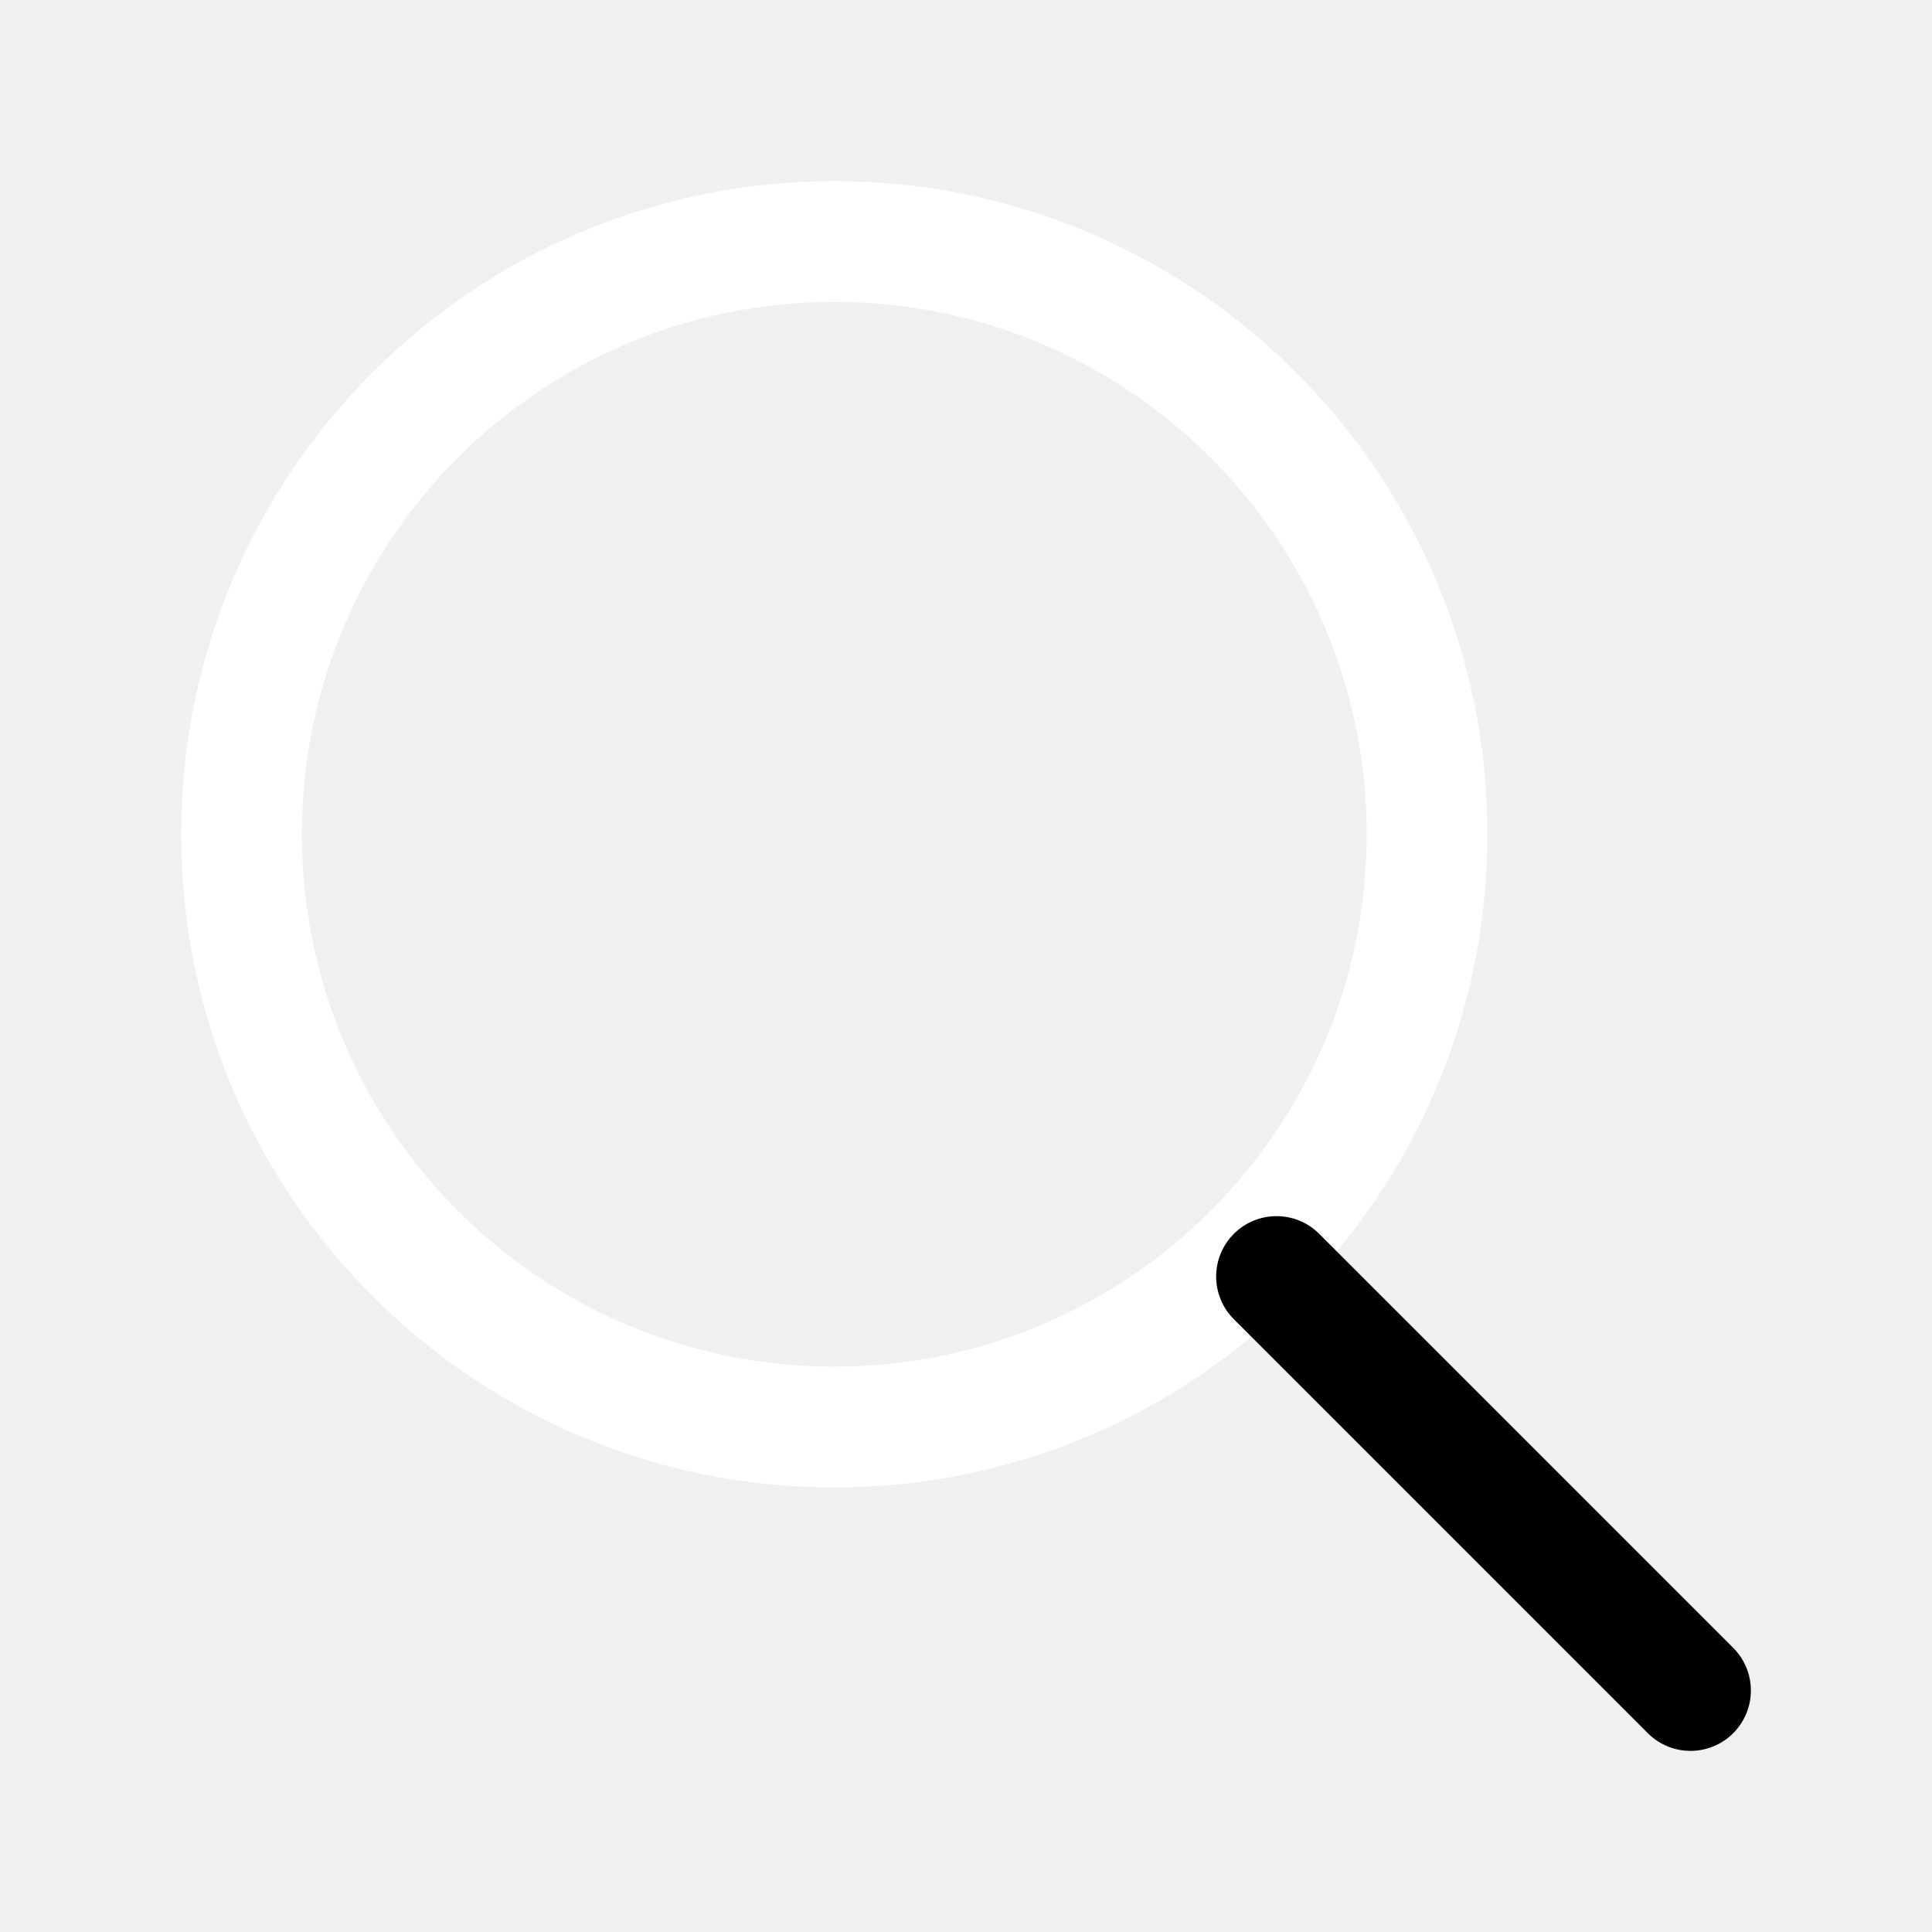
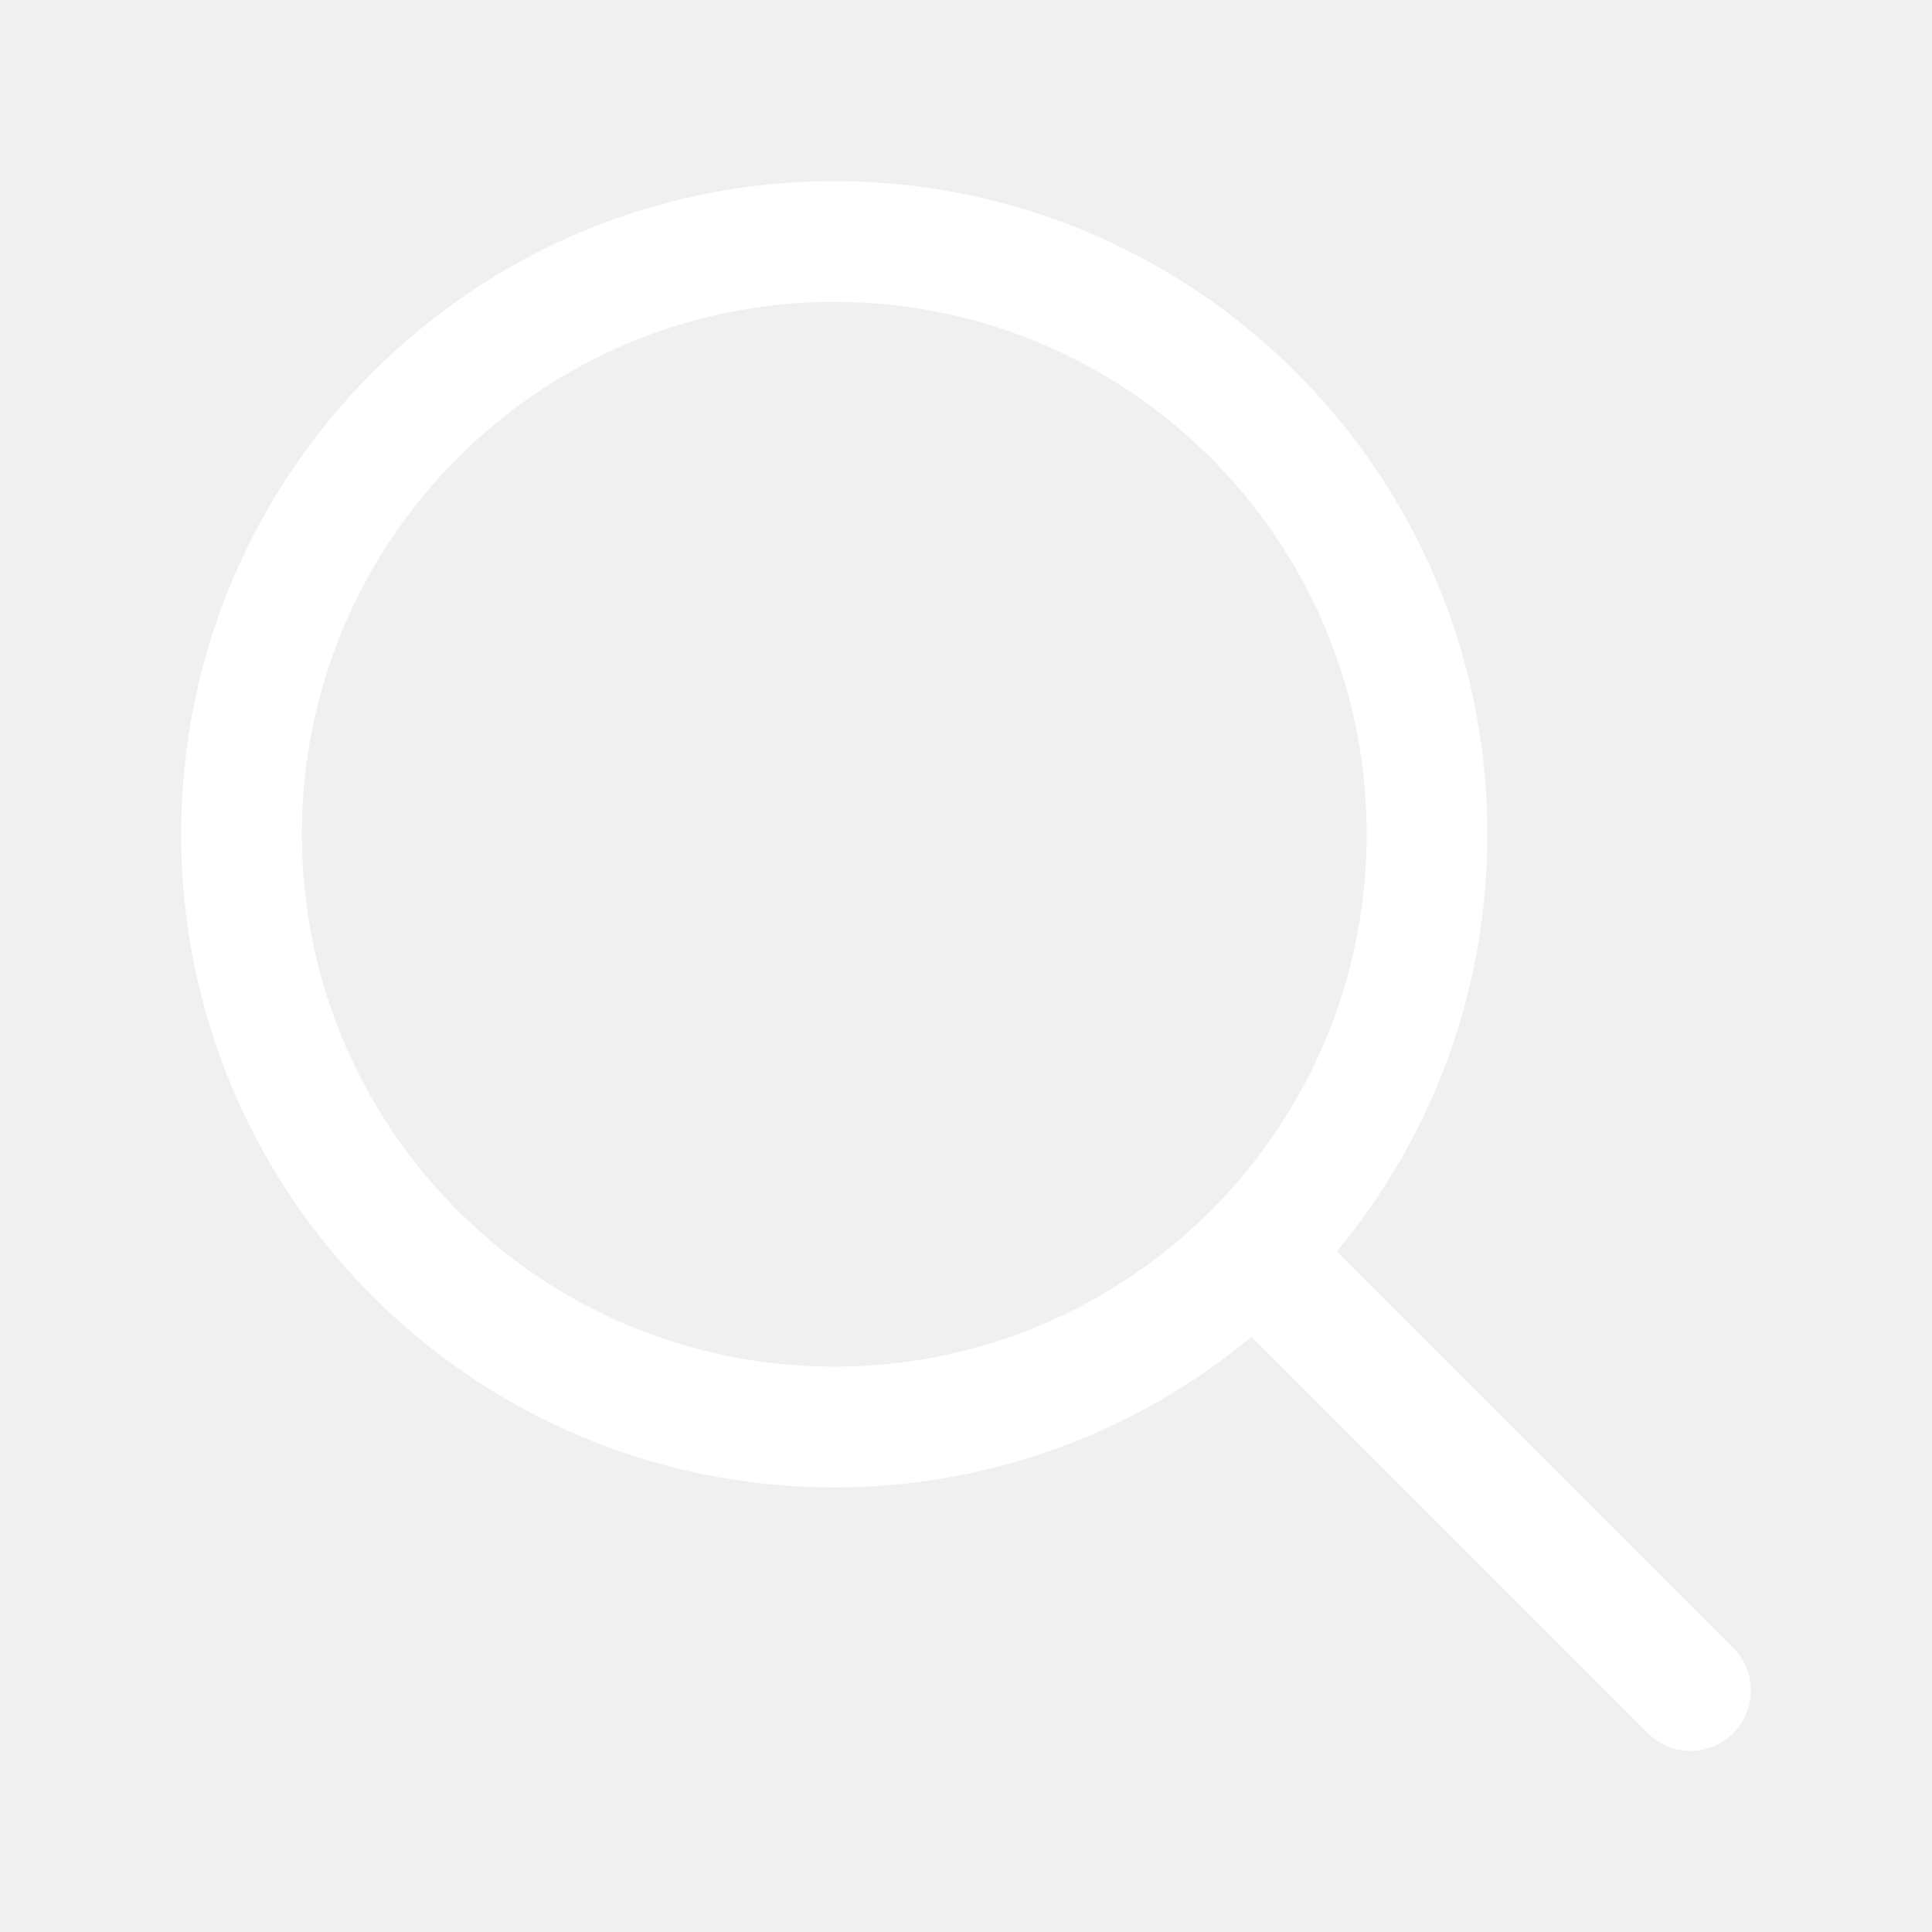
<svg xmlns="http://www.w3.org/2000/svg" viewBox="0 0 512 512">
  <path d="M221.09 64a157.09 157.09 0 10157.09 157.09A157.1 157.1 0 00221.09 64z" fill="none" stroke="#fff" stroke-miterlimit="10" stroke-width="32" />
-   <path fill="none" stroke="currentColor" stroke-linecap="round" stroke-miterlimit="10" stroke-width="32" d="M338.29 338.29L448 448" />
+   <path fill="none" stroke="#fff" stroke-linecap="round" stroke-miterlimit="10" stroke-width="32" d="M338.29 338.29L448 448" />
</svg>
